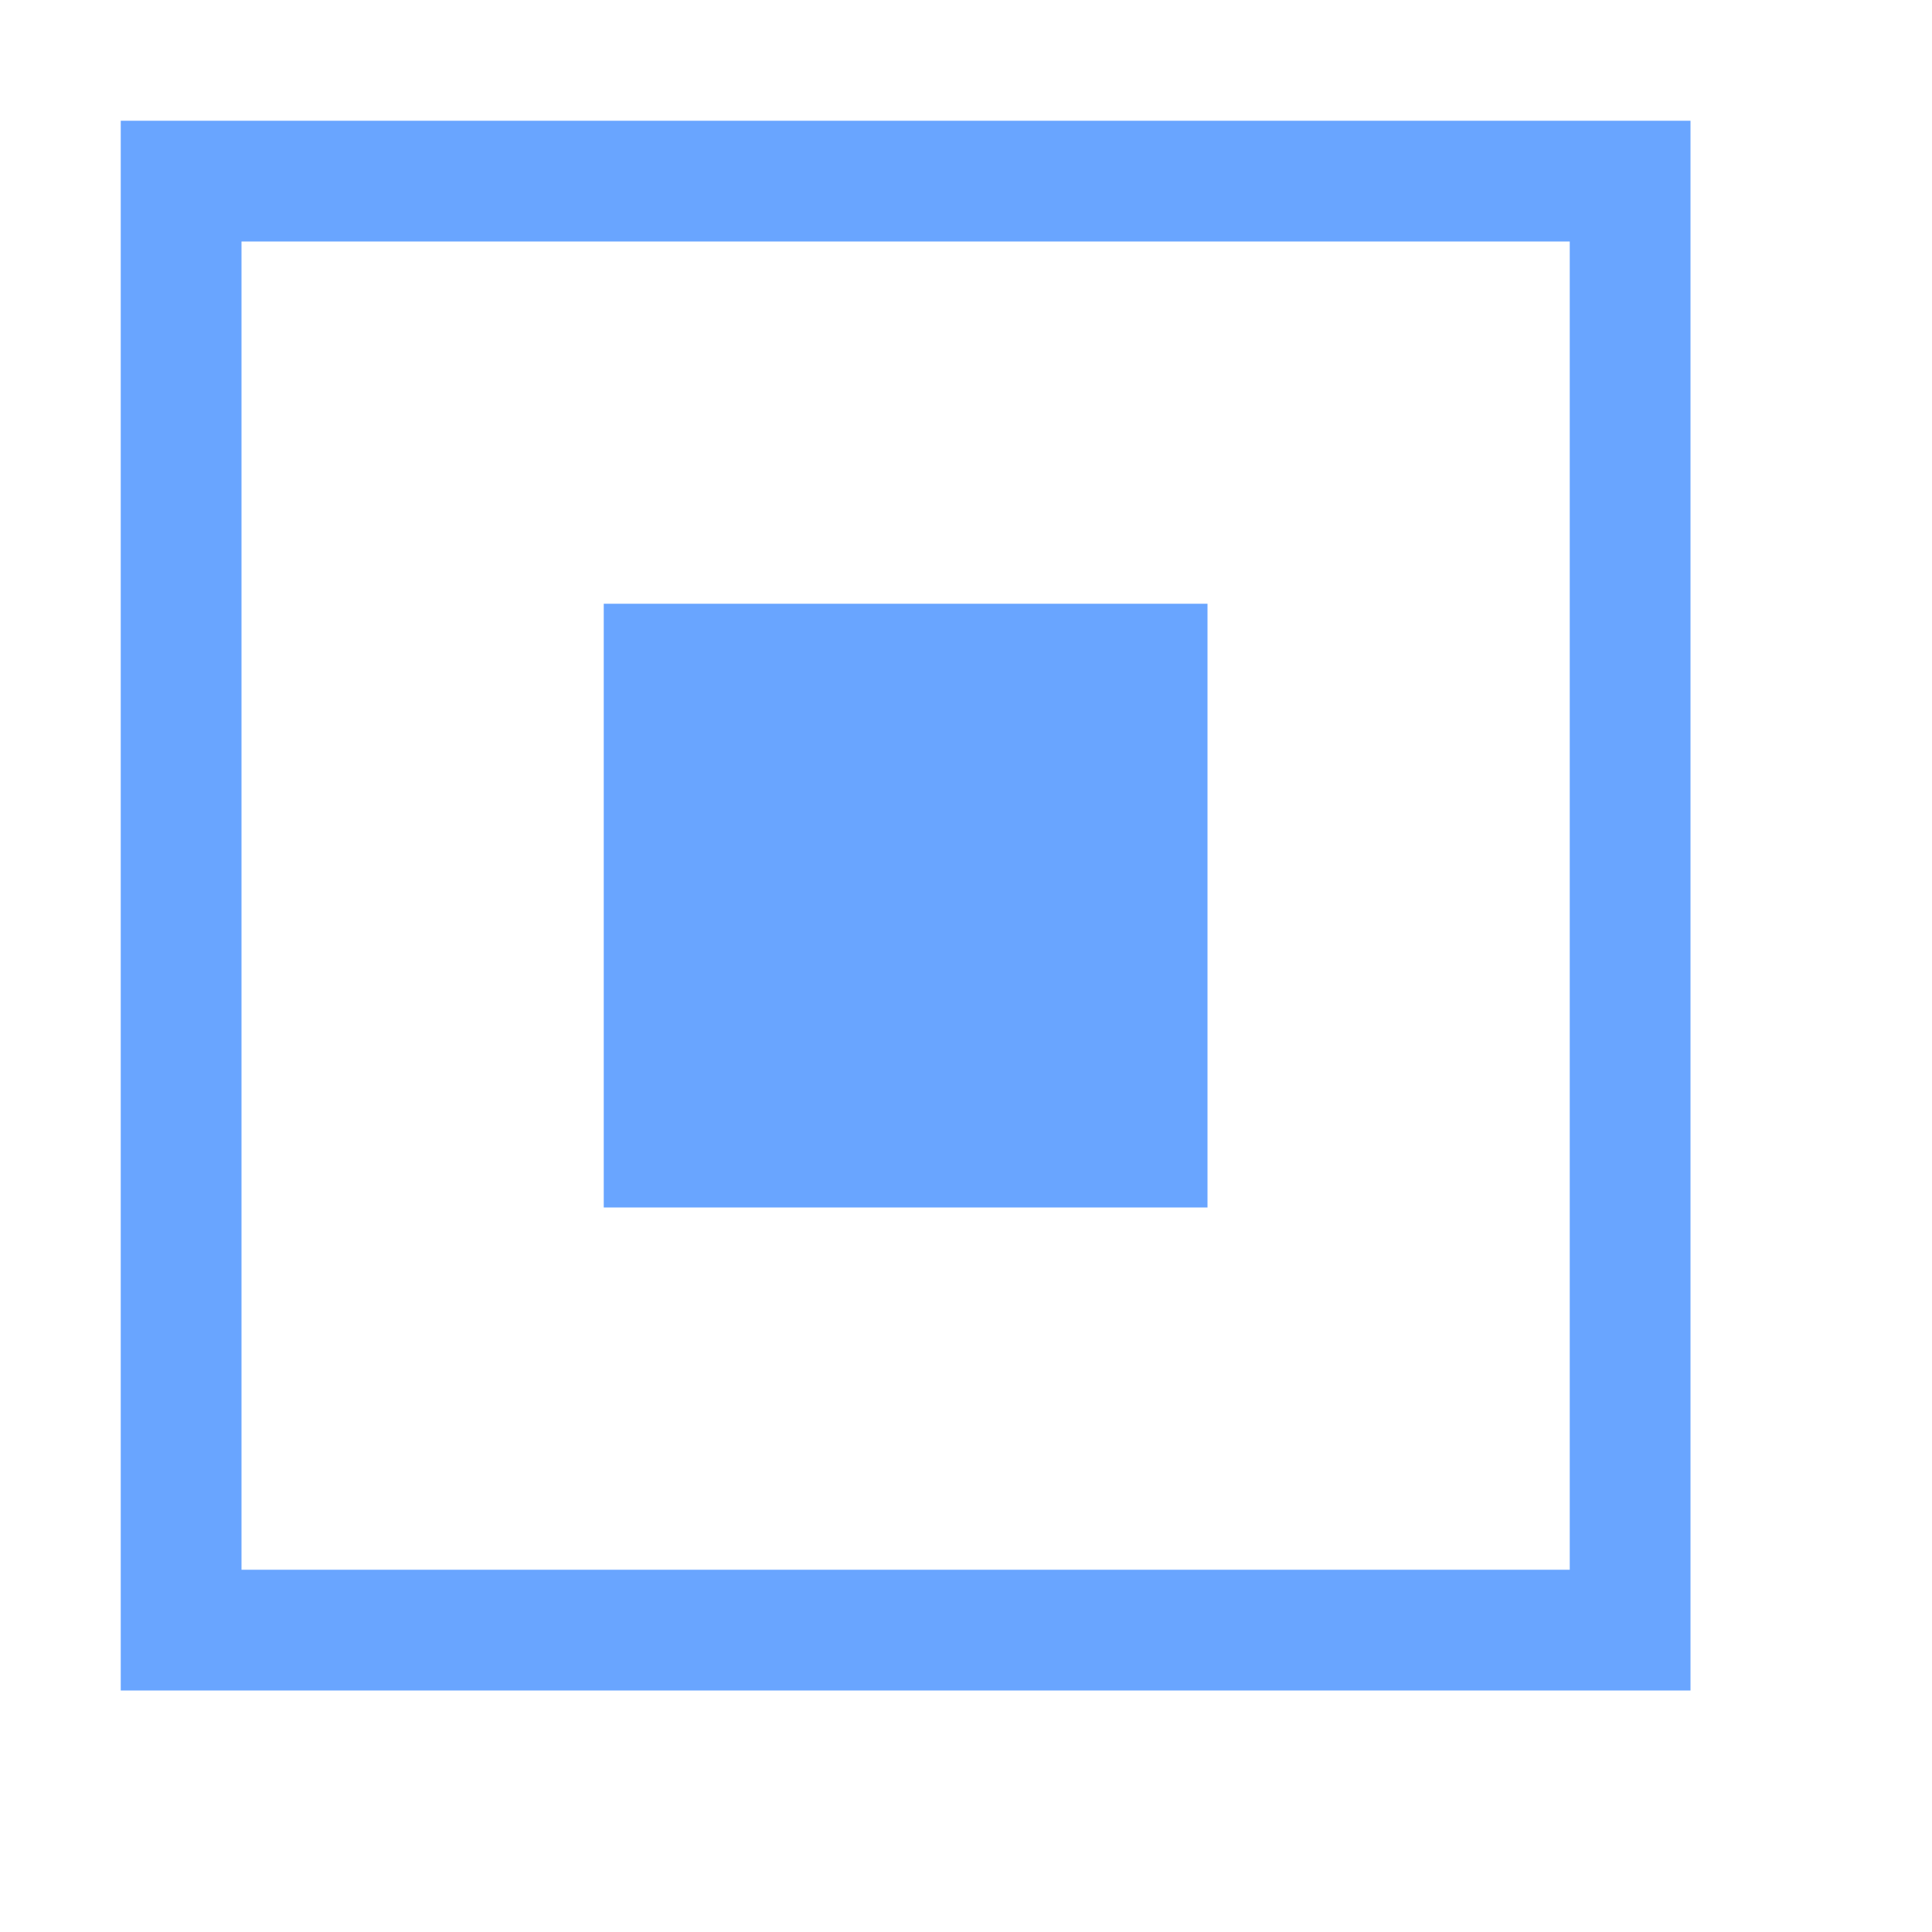
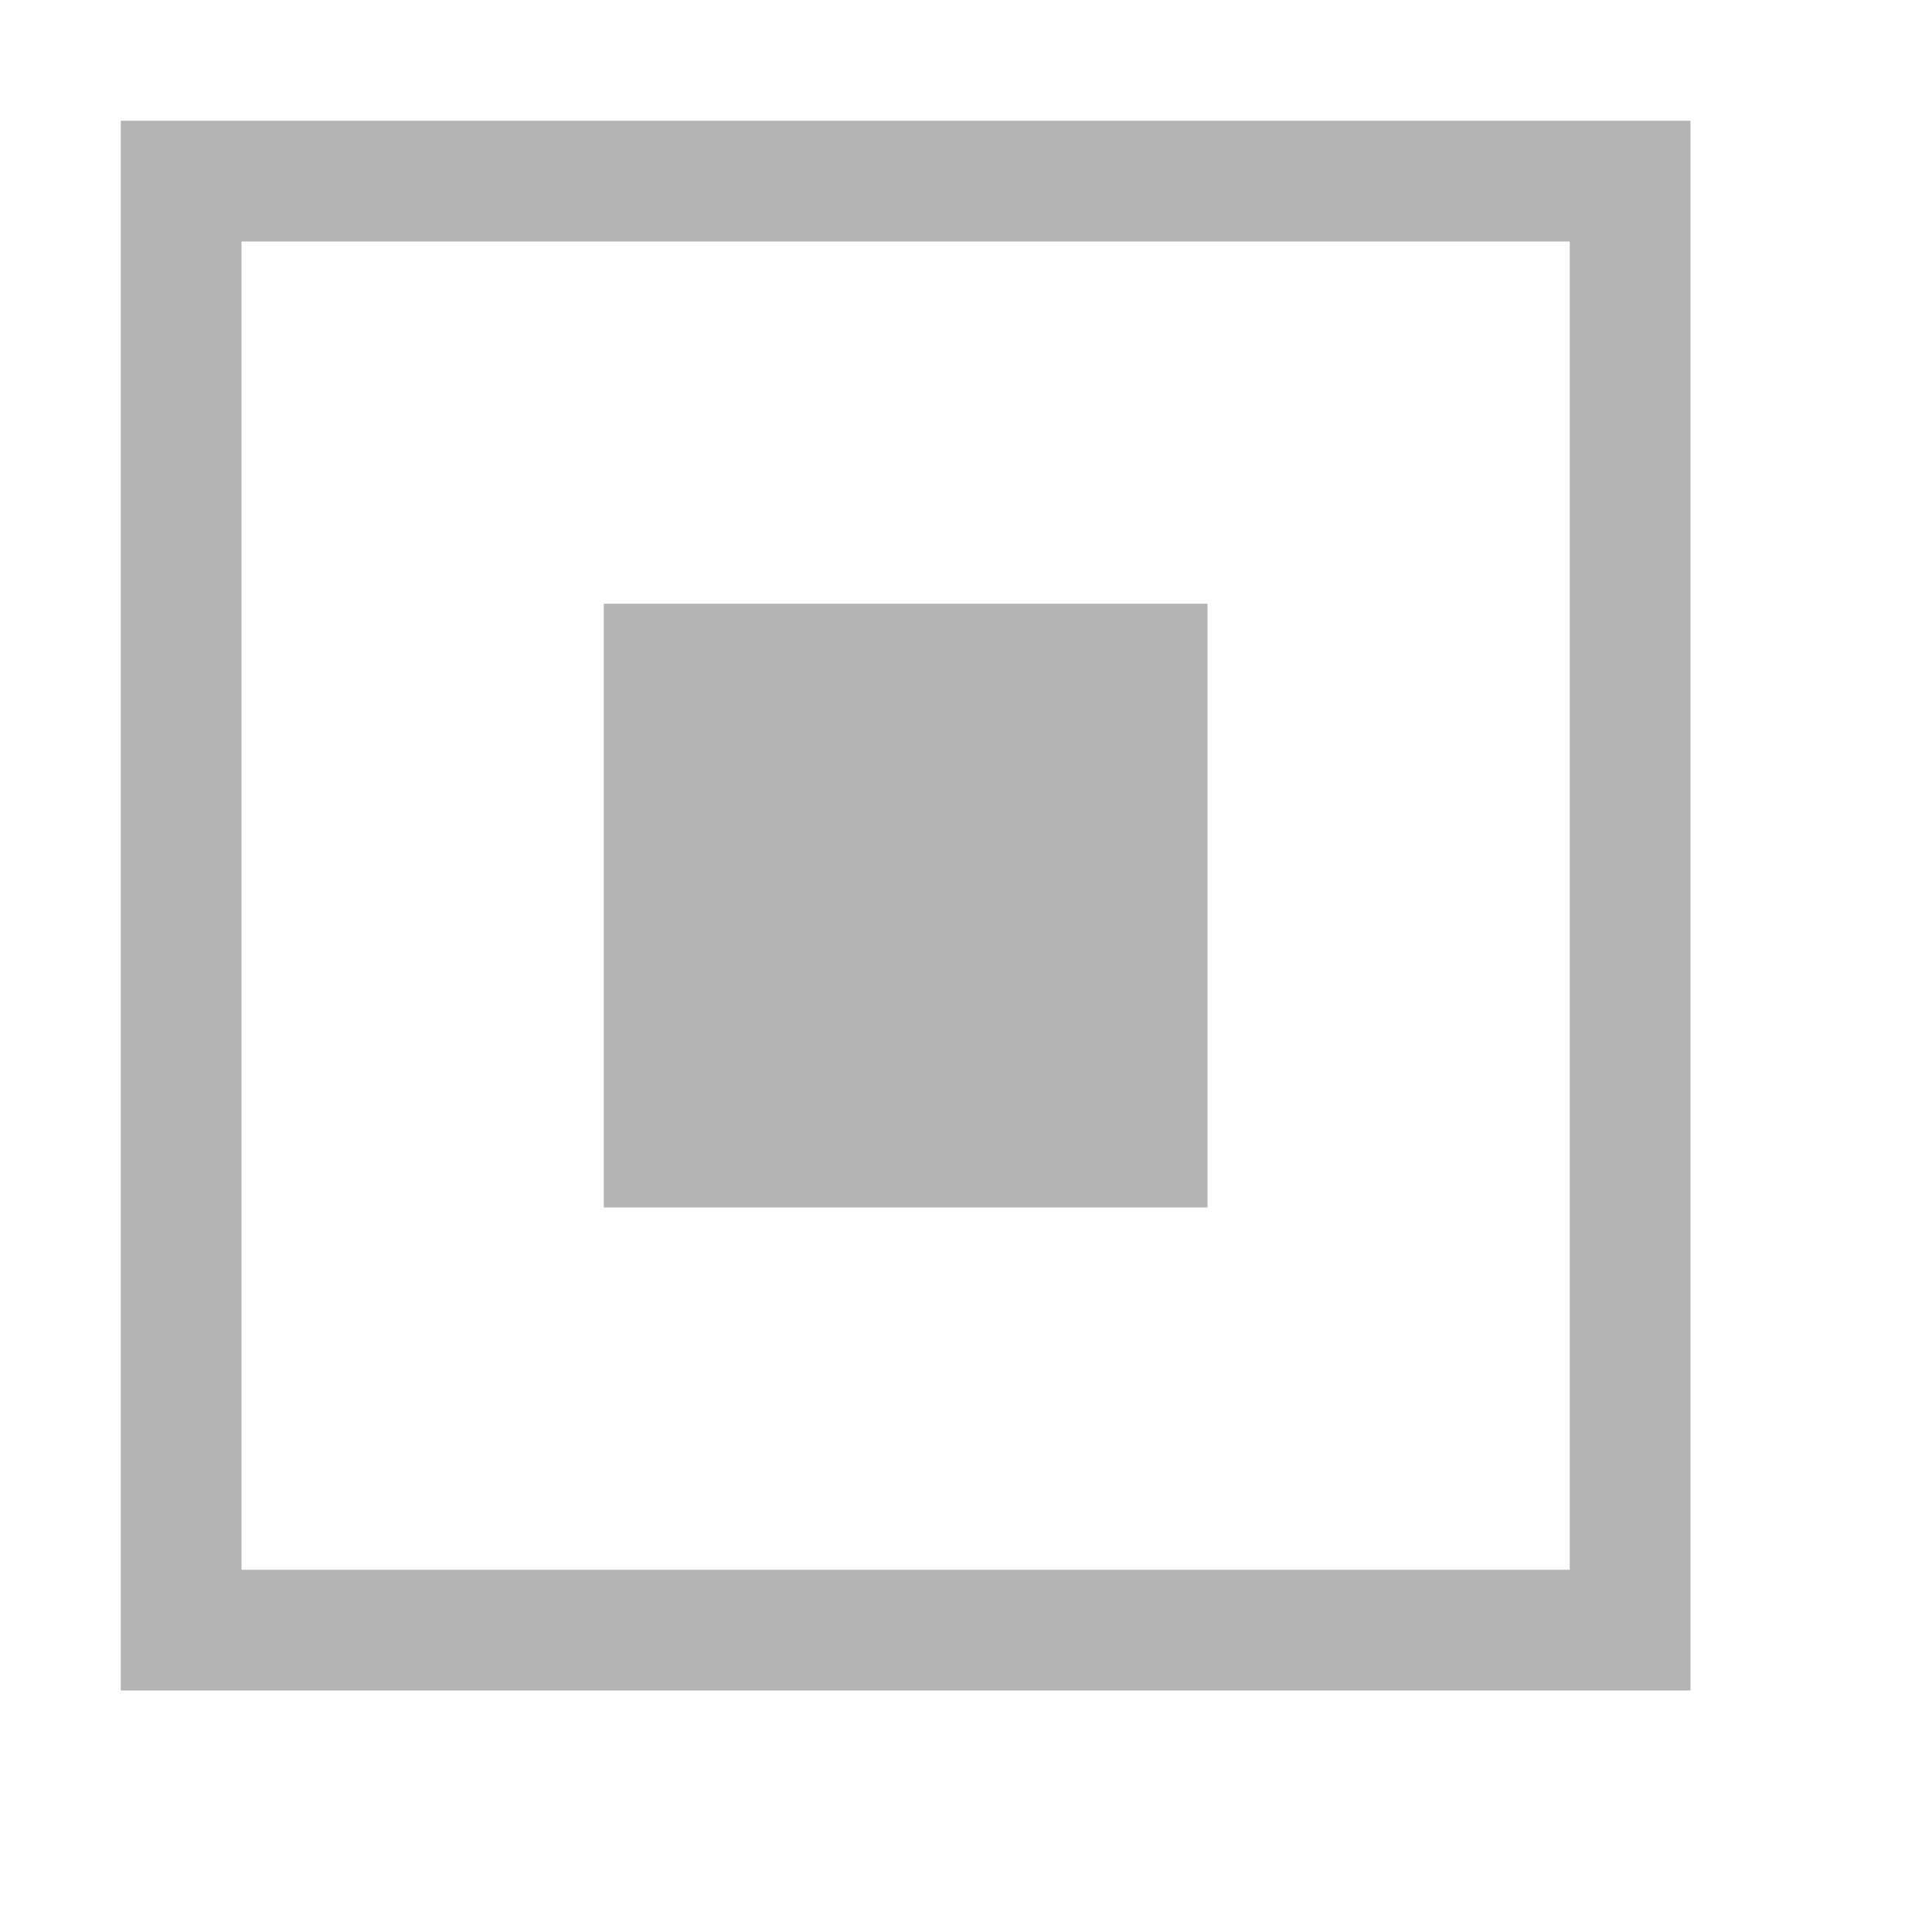
<svg xmlns="http://www.w3.org/2000/svg" width="16" height="16" viewBox="0 0 16 16" id="svg6018" version="1.1">
  <defs id="defs6020" />
  <g id="layer1" transform="translate(0,-1036.362)">
-     <path style="color:#000000;font-style:normal;font-variant:normal;font-weight:normal;font-stretch:normal;font-size:medium;line-height:normal;font-family:sans-serif;text-indent:0;text-align:start;text-decoration:none;text-decoration-line:none;text-decoration-style:solid;text-decoration-color:#000000;letter-spacing:normal;word-spacing:normal;text-transform:none;direction:ltr;block-progression:tb;writing-mode:lr-tb;baseline-shift:baseline;text-anchor:start;white-space:normal;clip-rule:nonzero;display:inline;overflow:visible;visibility:visible;opacity:0.7;isolation:auto;mix-blend-mode:normal;color-interpolation:sRGB;color-interpolation-filters:linearRGB;solid-color:#000000;solid-opacity:1;fill:#2a7fff;fill-opacity:1;fill-rule:nonzero;stroke:none;stroke-width:2;stroke-linecap:butt;stroke-linejoin:miter;stroke-miterlimit:4;stroke-dasharray:none;stroke-dashoffset:0;stroke-opacity:1;marker:none;color-rendering:auto;image-rendering:auto;shape-rendering:auto;text-rendering:auto;enable-background:accumulate" d="m 5,1041.362 0,5 5,0 0,-5 z" id="path5910-7" />
-     <rect ry="0" y="1037.862" x="1.5" height="12" width="12" id="rect6602" style="color:#000000;display:inline;overflow:visible;visibility:visible;opacity:0.7;fill:none;fill-opacity:1;fill-rule:nonzero;stroke:#2a7fff;stroke-width:1;stroke-linecap:butt;stroke-linejoin:miter;stroke-miterlimit:4;stroke-dasharray:none;stroke-dashoffset:0;stroke-opacity:1;marker:none;enable-background:accumulate" />
+     <path style="color:#000000;font-style:normal;font-variant:normal;font-weight:normal;font-stretch:normal;font-size:medium;line-height:normal;font-family:sans-serif;text-indent:0;text-align:start;text-decoration:none;text-decoration-line:none;text-decoration-style:solid;text-decoration-color:#000000;letter-spacing:normal;word-spacing:normal;text-transform:none;direction:ltr;block-progression:tb;writing-mode:lr-tb;baseline-shift:baseline;text-anchor:start;white-space:normal;clip-rule:nonzero;display:inline;overflow:visible;visibility:visible;opacity:1;isolation:auto;mix-blend-mode:normal;color-interpolation:sRGB;color-interpolation-filters:linearRGB;solid-color:#000000;solid-opacity:1;fill:#b4b4b4;fill-opacity:1;fill-rule:nonzero;stroke:none;stroke-width:2;stroke-linecap:butt;stroke-linejoin:miter;stroke-miterlimit:4;stroke-dasharray:none;stroke-dashoffset:0;stroke-opacity:1;marker:none;color-rendering:auto;image-rendering:auto;shape-rendering:auto;text-rendering:auto;enable-background:accumulate" d="m 5,1041.362 0,5 5,0 0,-5 z" id="path5910-7" />
+     <rect ry="0" y="1037.862" x="1.5" height="12" width="12" id="rect6602" style="color:#000000;display:inline;overflow:visible;visibility:visible;opacity:1;fill:none;fill-opacity:1;fill-rule:nonzero;stroke:#b4b4b4;stroke-width:1;stroke-linecap:butt;stroke-linejoin:miter;stroke-miterlimit:4;stroke-dasharray:none;stroke-dashoffset:0;stroke-opacity:1;marker:none;enable-background:accumulate" />
  </g>
</svg>
